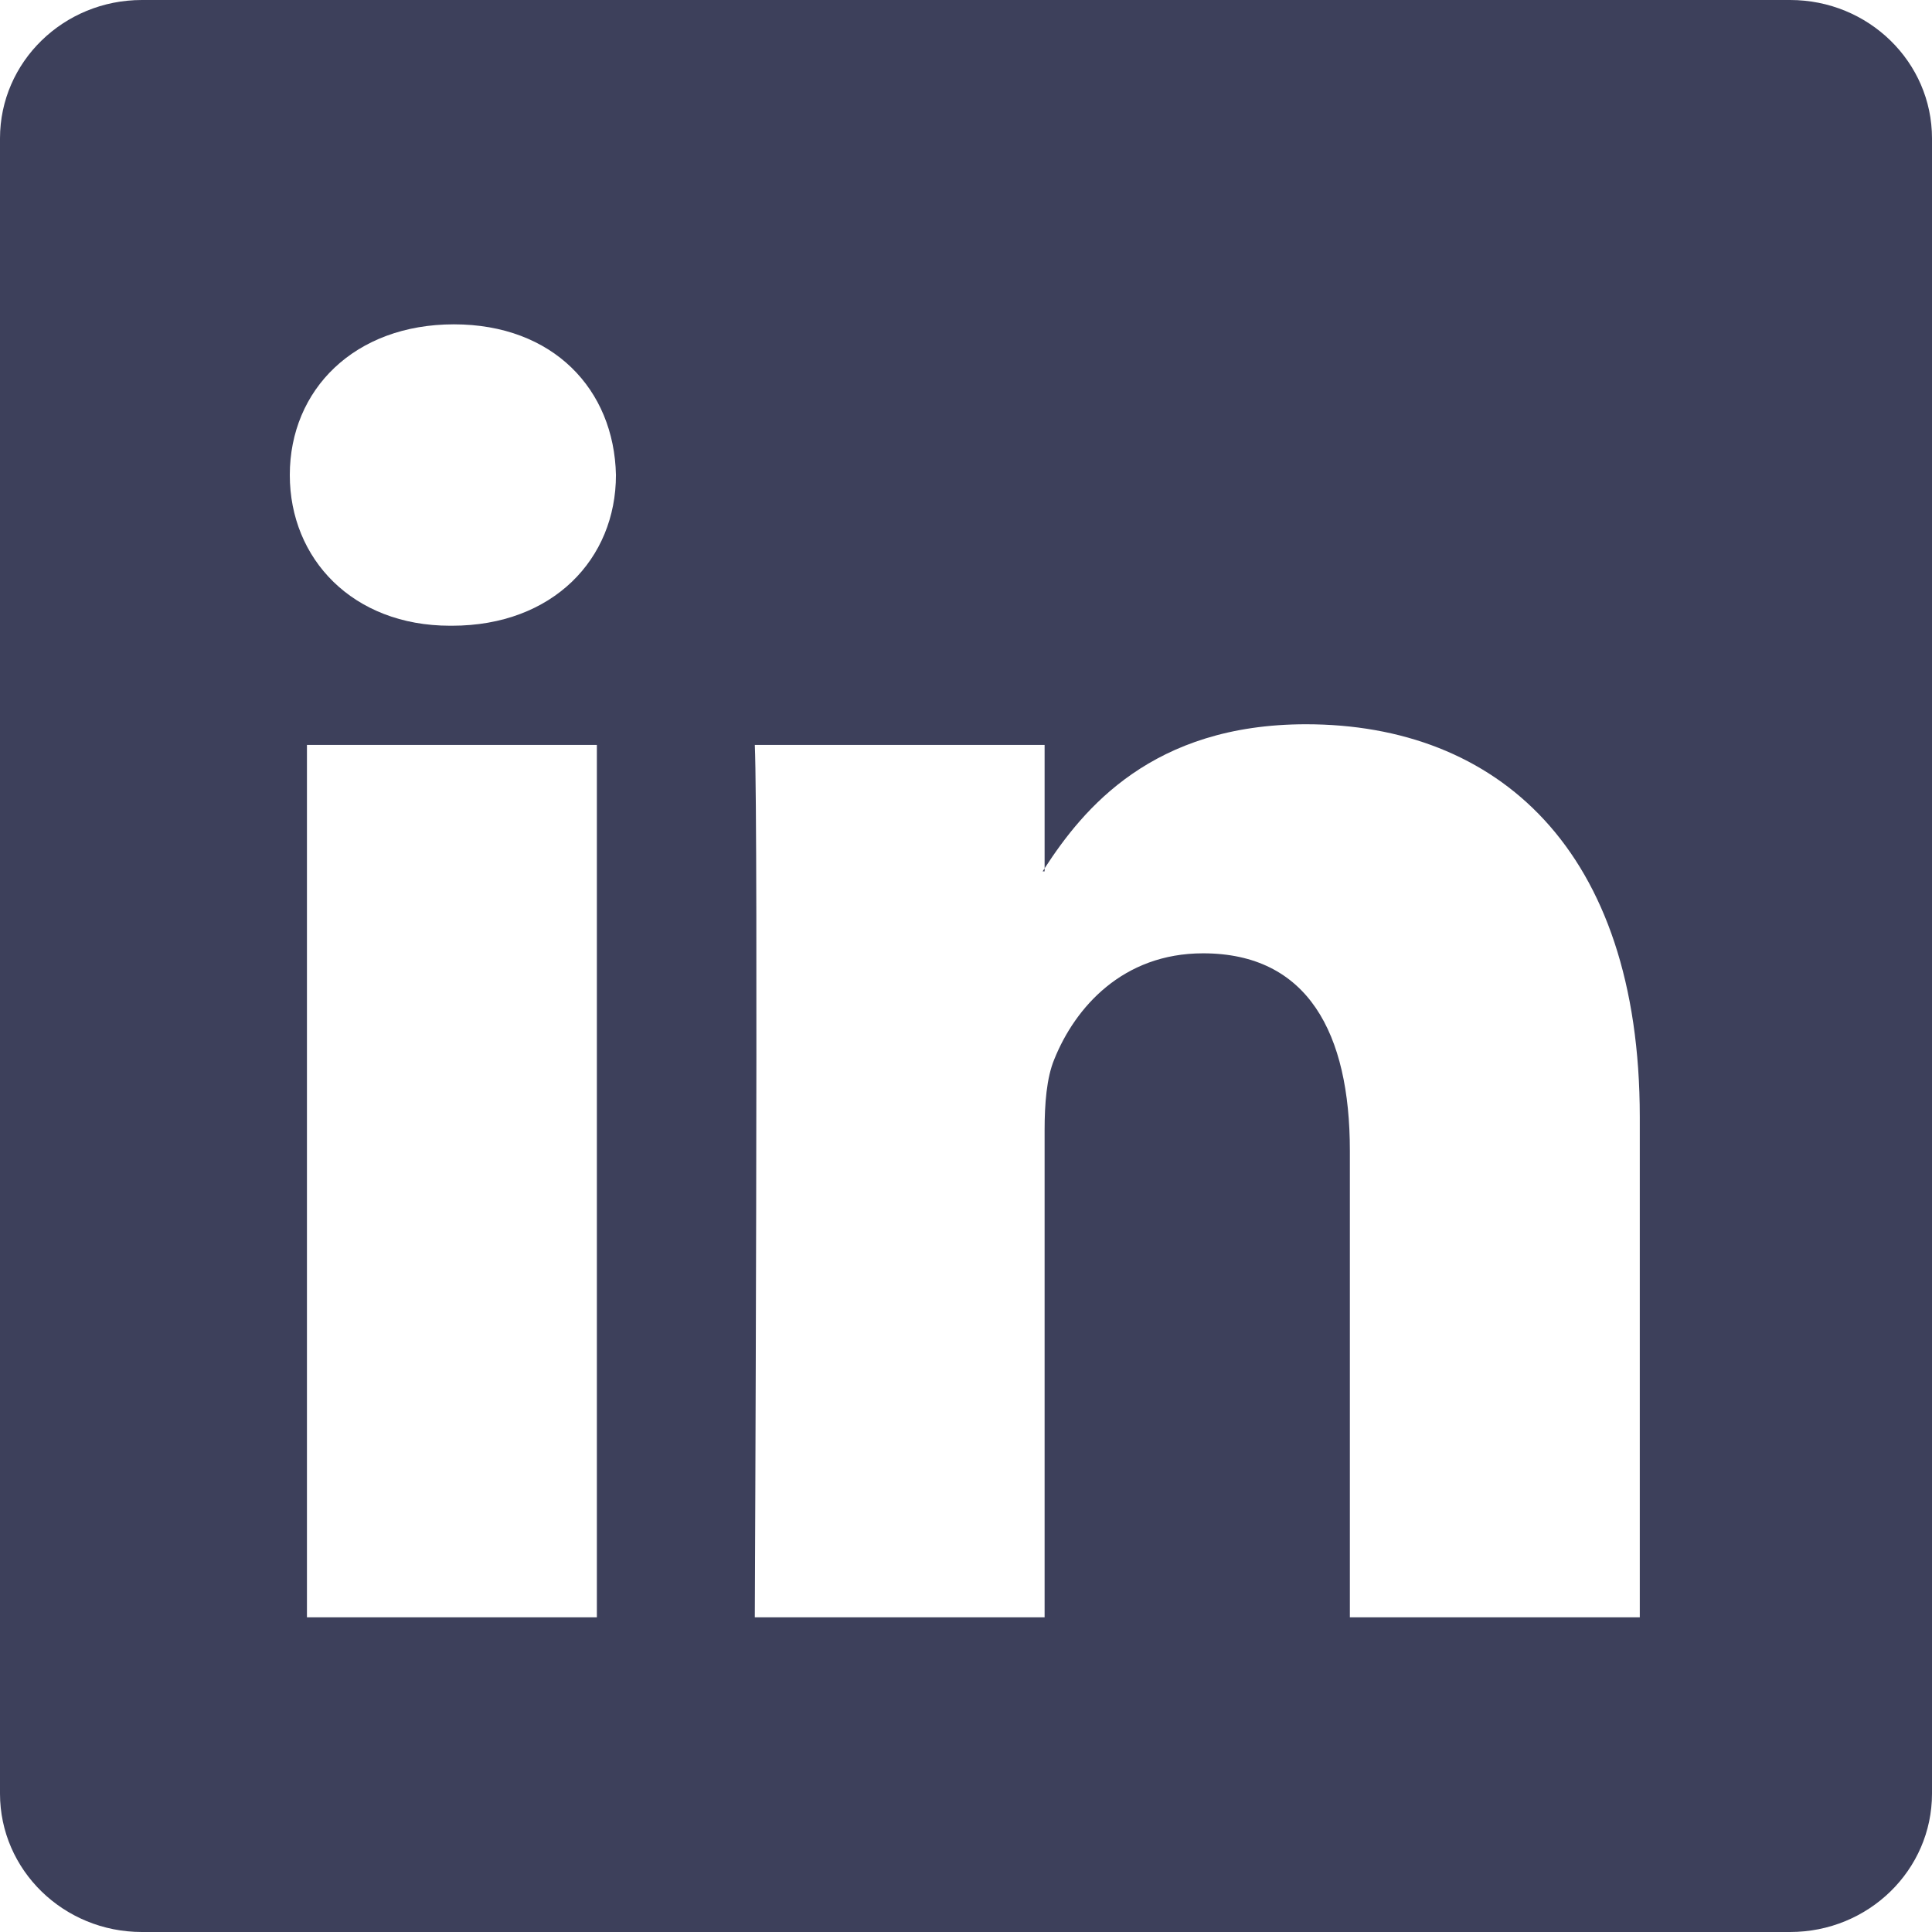
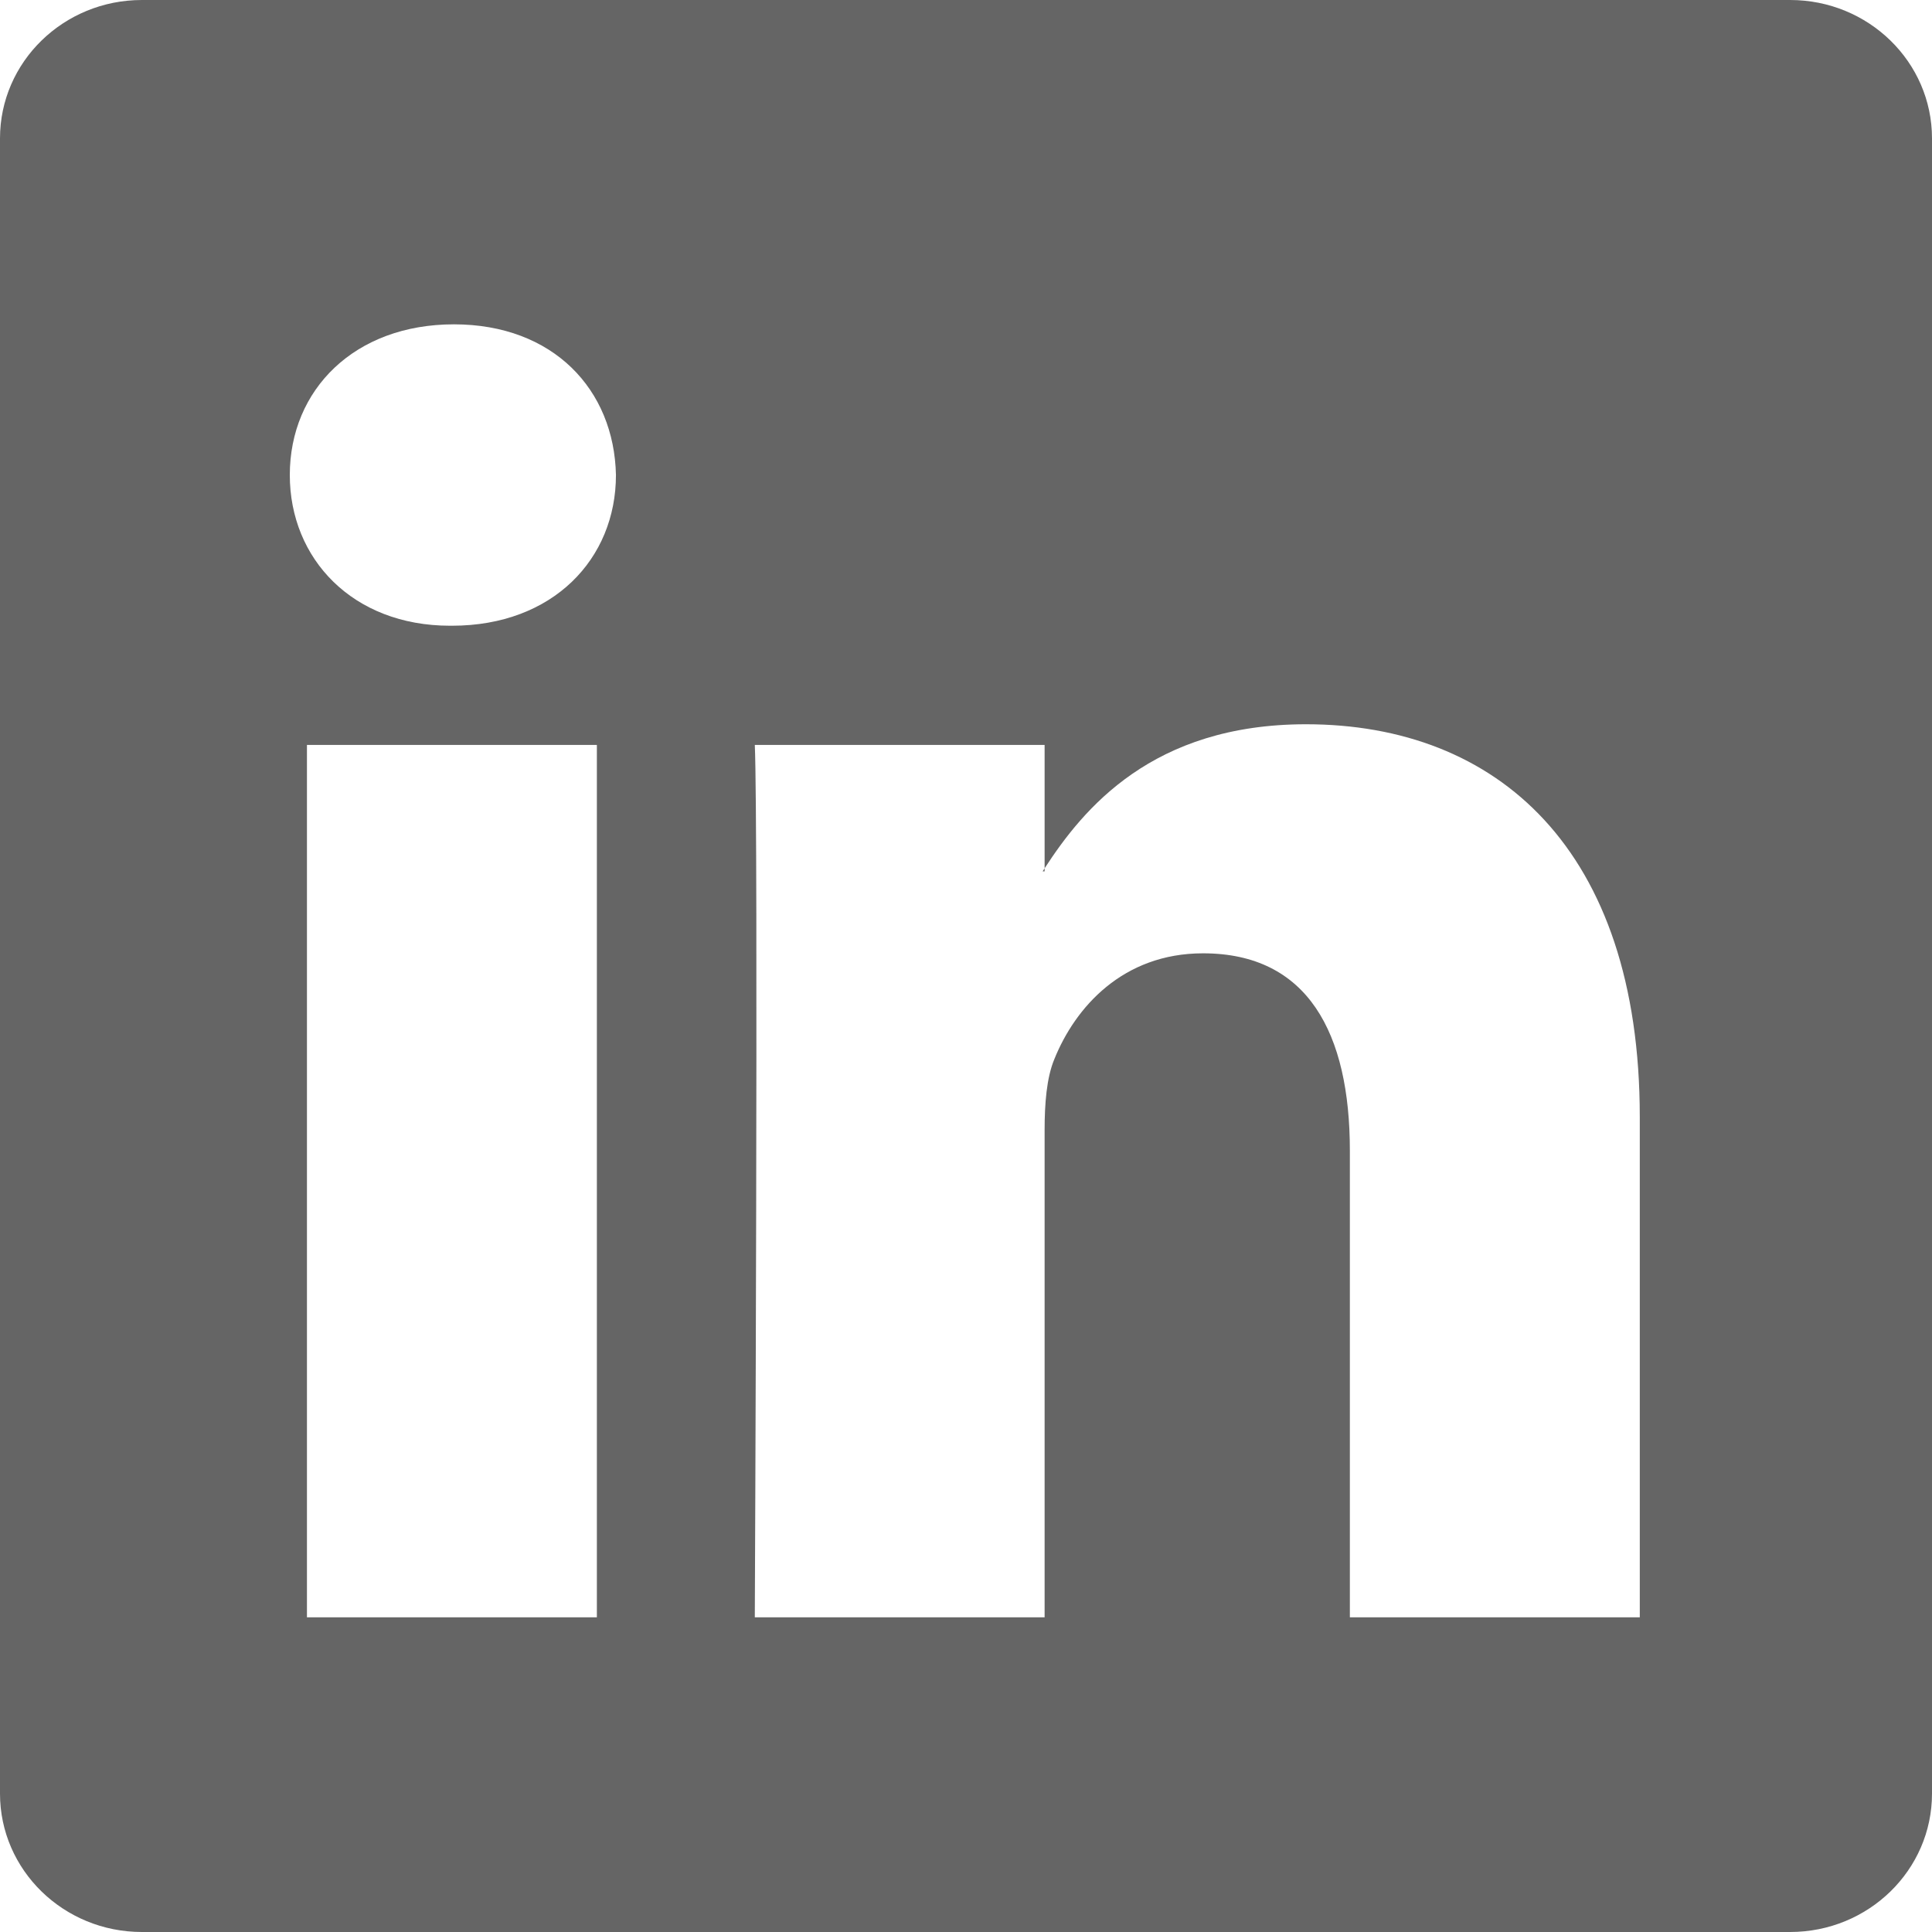
- <svg xmlns="http://www.w3.org/2000/svg" width="16" height="16" fill="#3D405B" class="bi bi-linkedin" viewBox="0 0 16 16">
+ <svg xmlns="http://www.w3.org/2000/svg" width="16" height="16" fill="#656565" class="bi bi-linkedin" viewBox="0 0 16 16">
  <path d="M0 1.146C0 .513.526 0 1.175 0h13.65C15.474 0 16 .513 16 1.146v13.708c0 .633-.526 1.146-1.175 1.146H1.175C.526 16 0 15.487 0 14.854zm4.943 12.248V6.169H2.542v7.225zm-1.2-8.212c.837 0 1.358-.554 1.358-1.248-.015-.709-.52-1.248-1.342-1.248S2.4 3.226 2.4 3.934c0 .694.521 1.248 1.327 1.248zm4.908 8.212V9.359c0-.216.016-.432.08-.586.173-.431.568-.878 1.232-.878.869 0 1.216.662 1.216 1.634v3.865h2.401V9.25c0-2.22-1.184-3.252-2.764-3.252-1.274 0-1.845.7-2.165 1.193v.025h-.016l.016-.025V6.169h-2.4c.03.678 0 7.225 0 7.225z" />
</svg>
